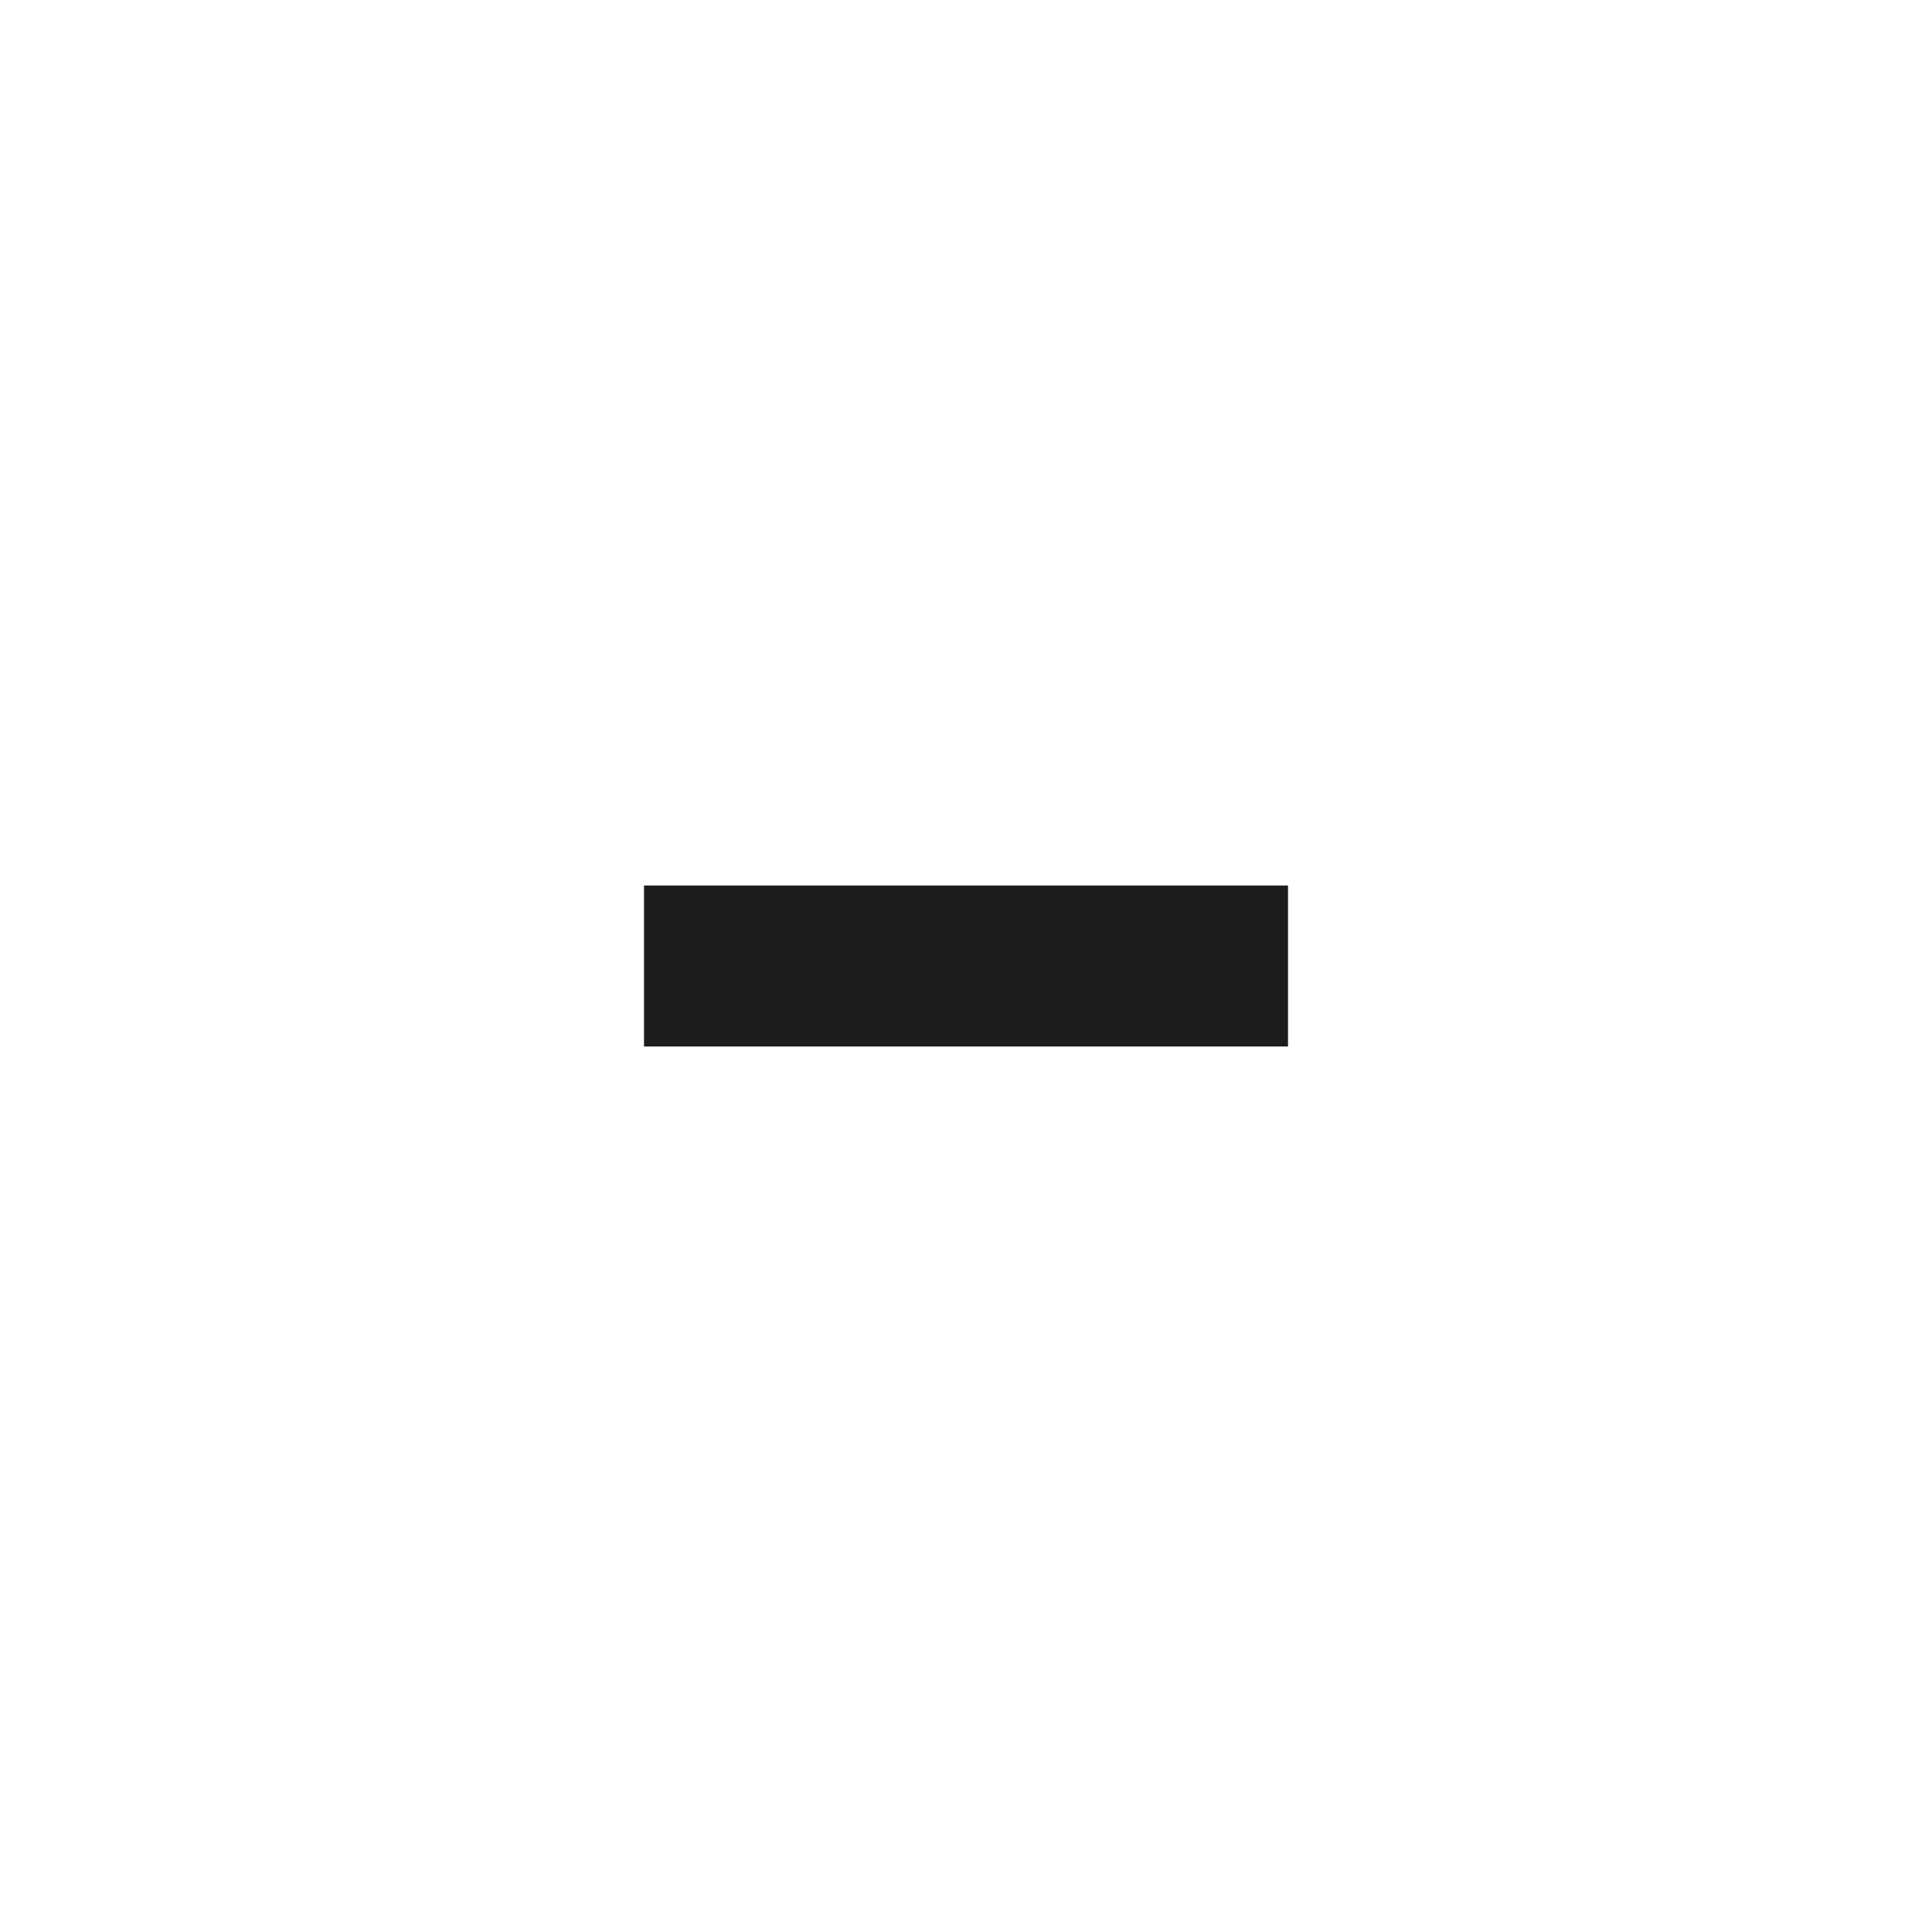
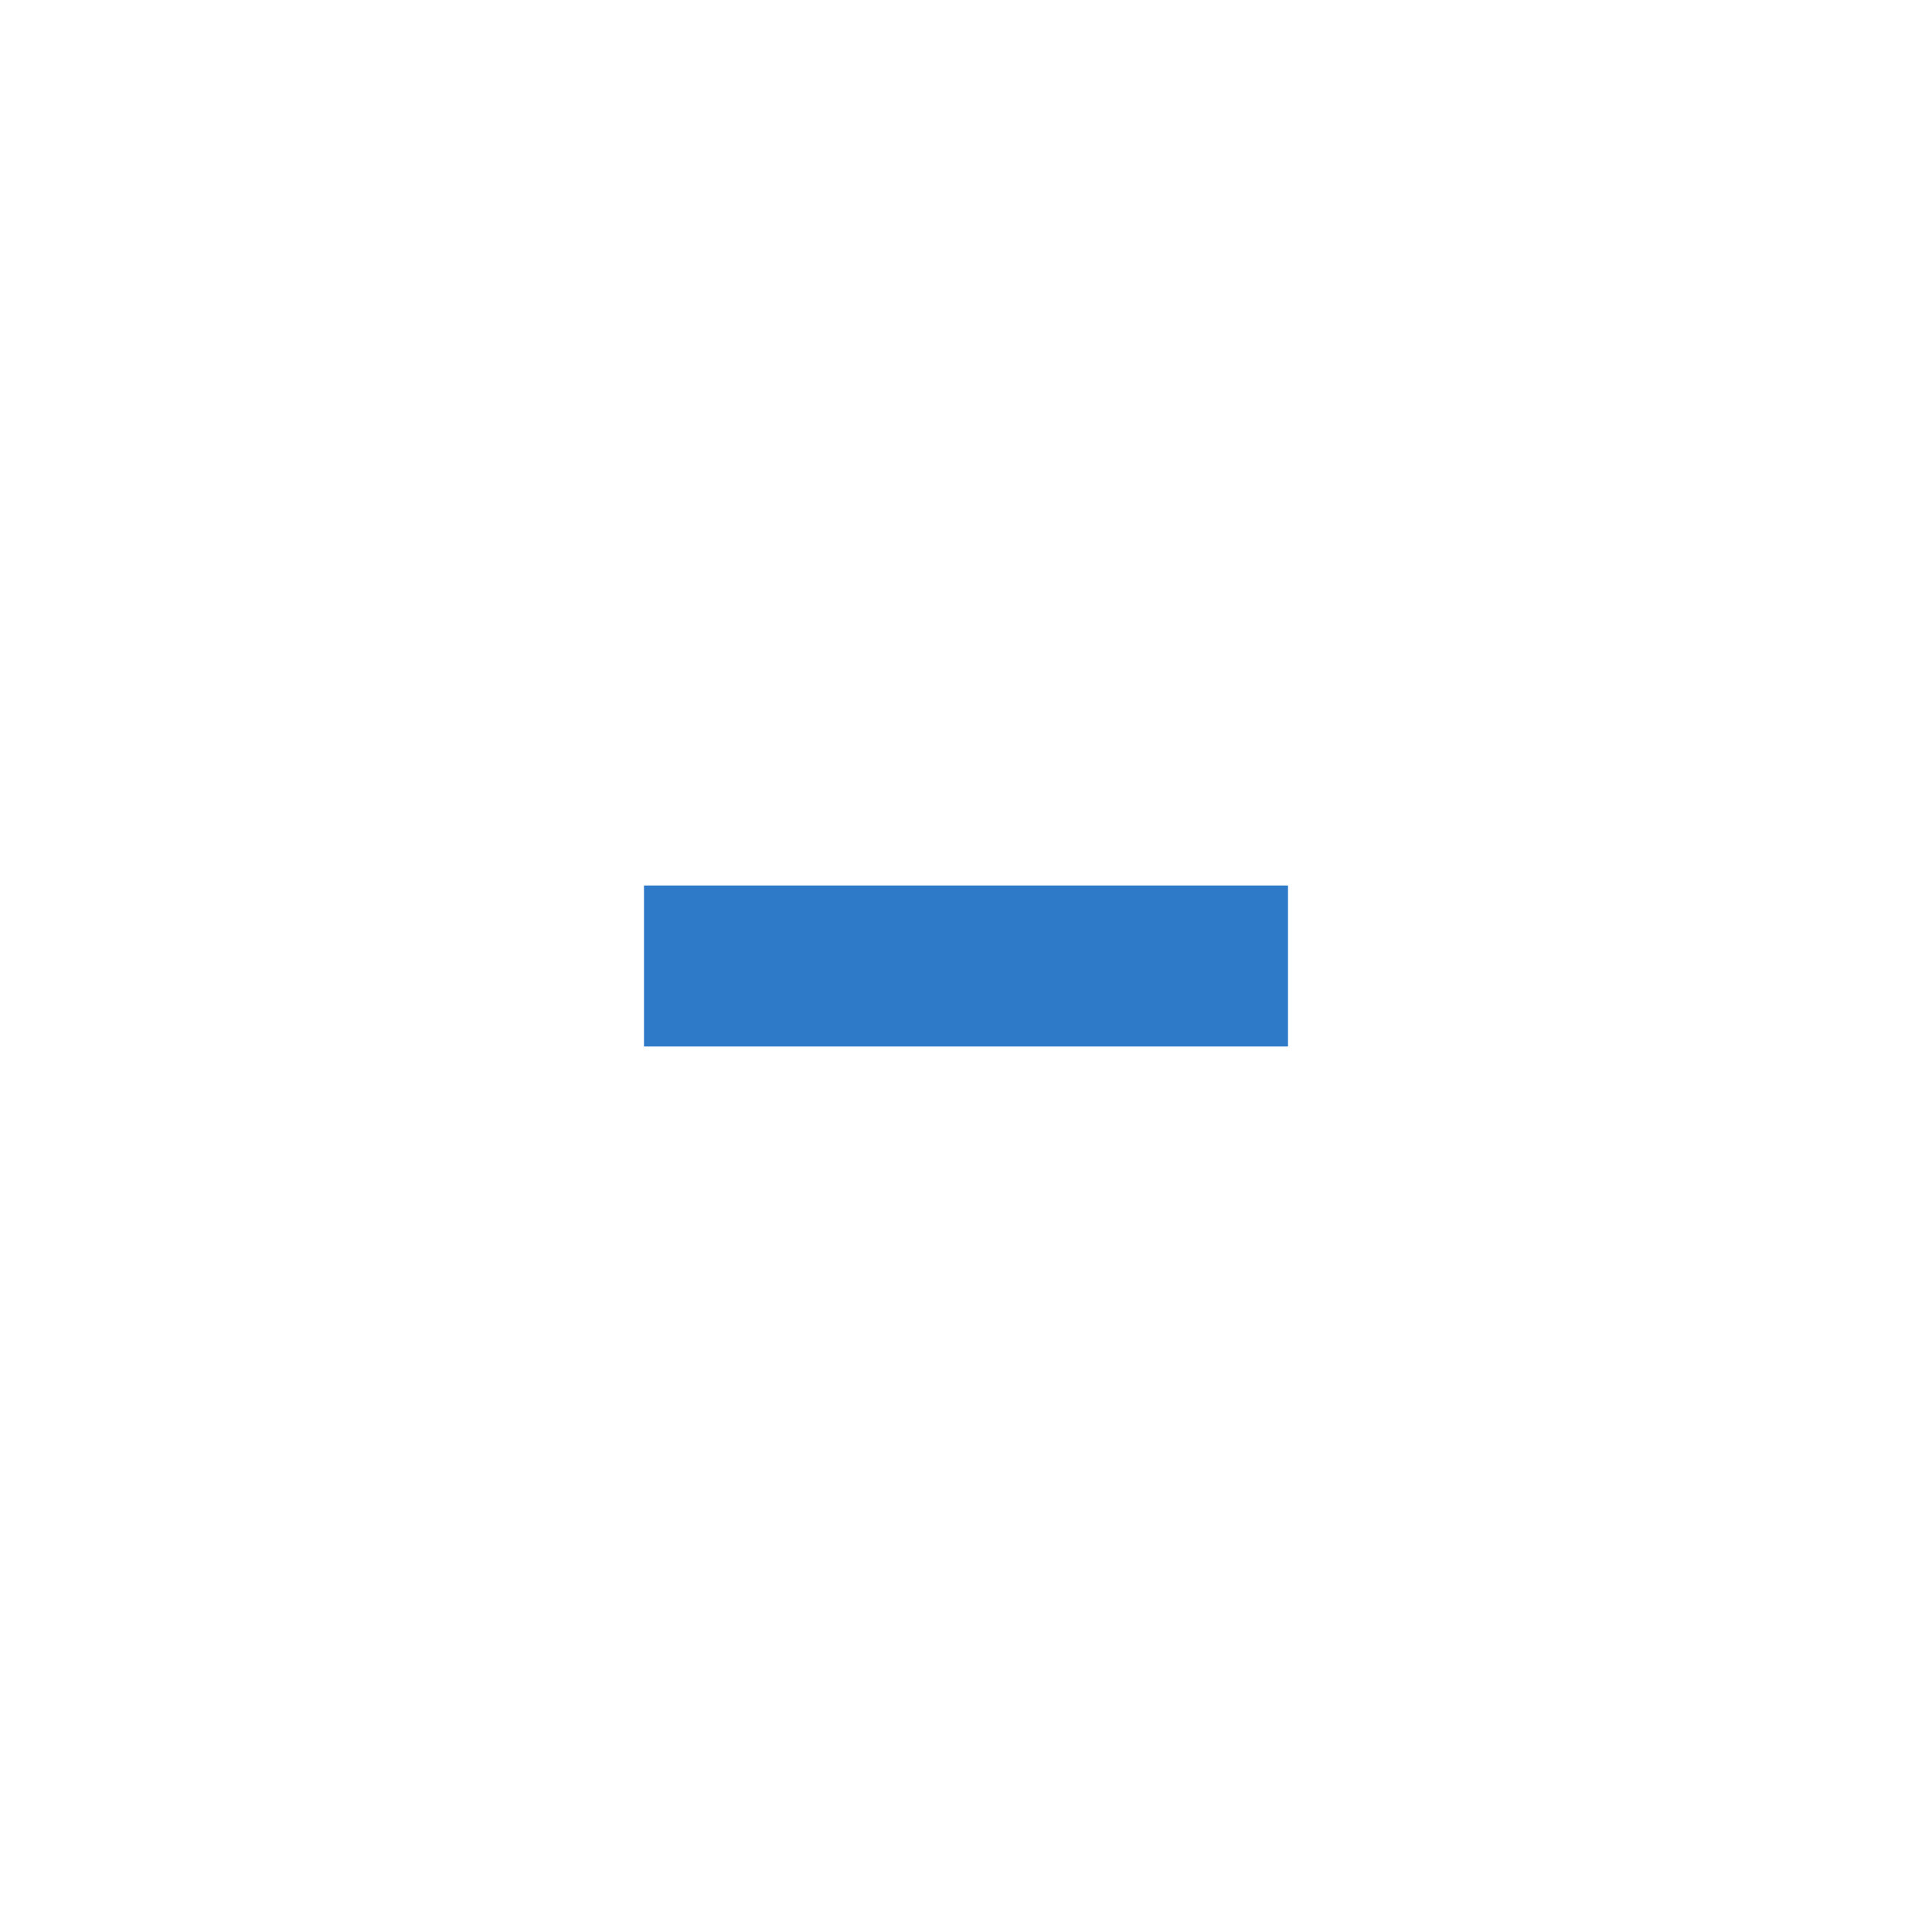
<svg xmlns="http://www.w3.org/2000/svg" version="1.1" x="0px" y="0px" width="24px" height="24px" viewBox="0 0 24 24" xml:space="preserve">
-   <rect x="8" y="11" fill="#1c1d1c" width="8" height="2" />
+   <rect x="8" y="11" fill="#2e7ac8" width="8" height="2" />
</svg>
